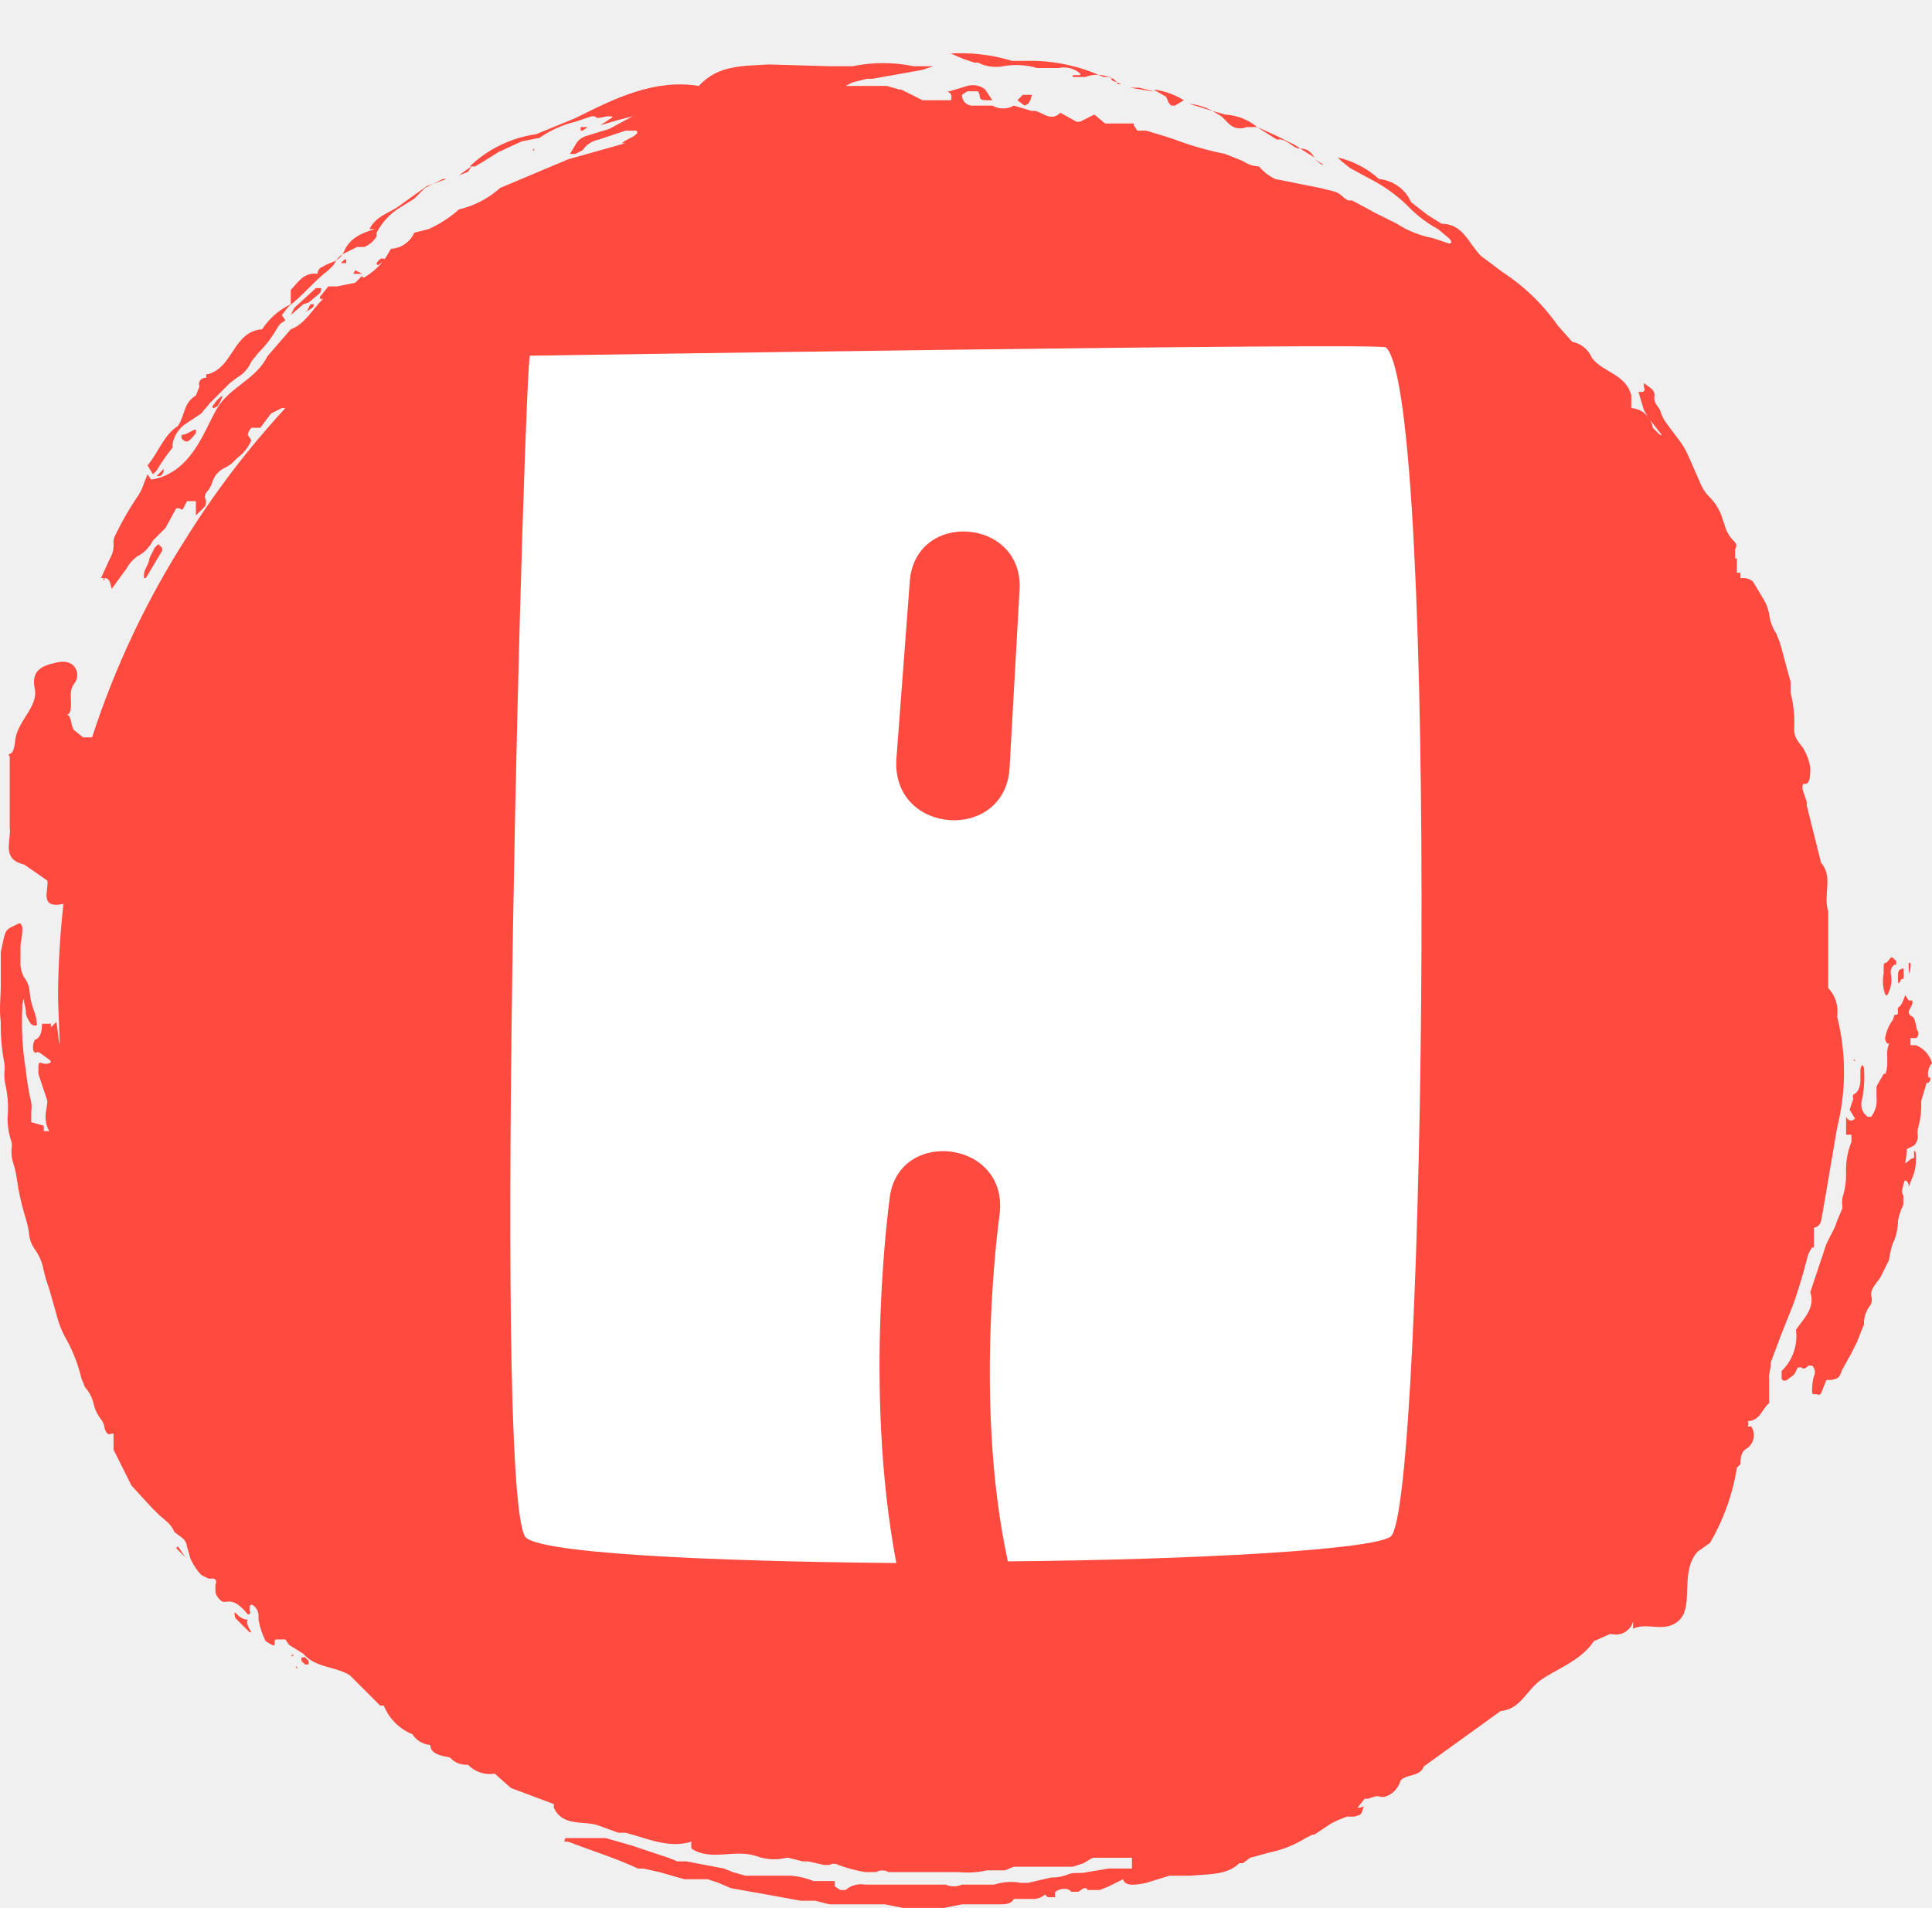
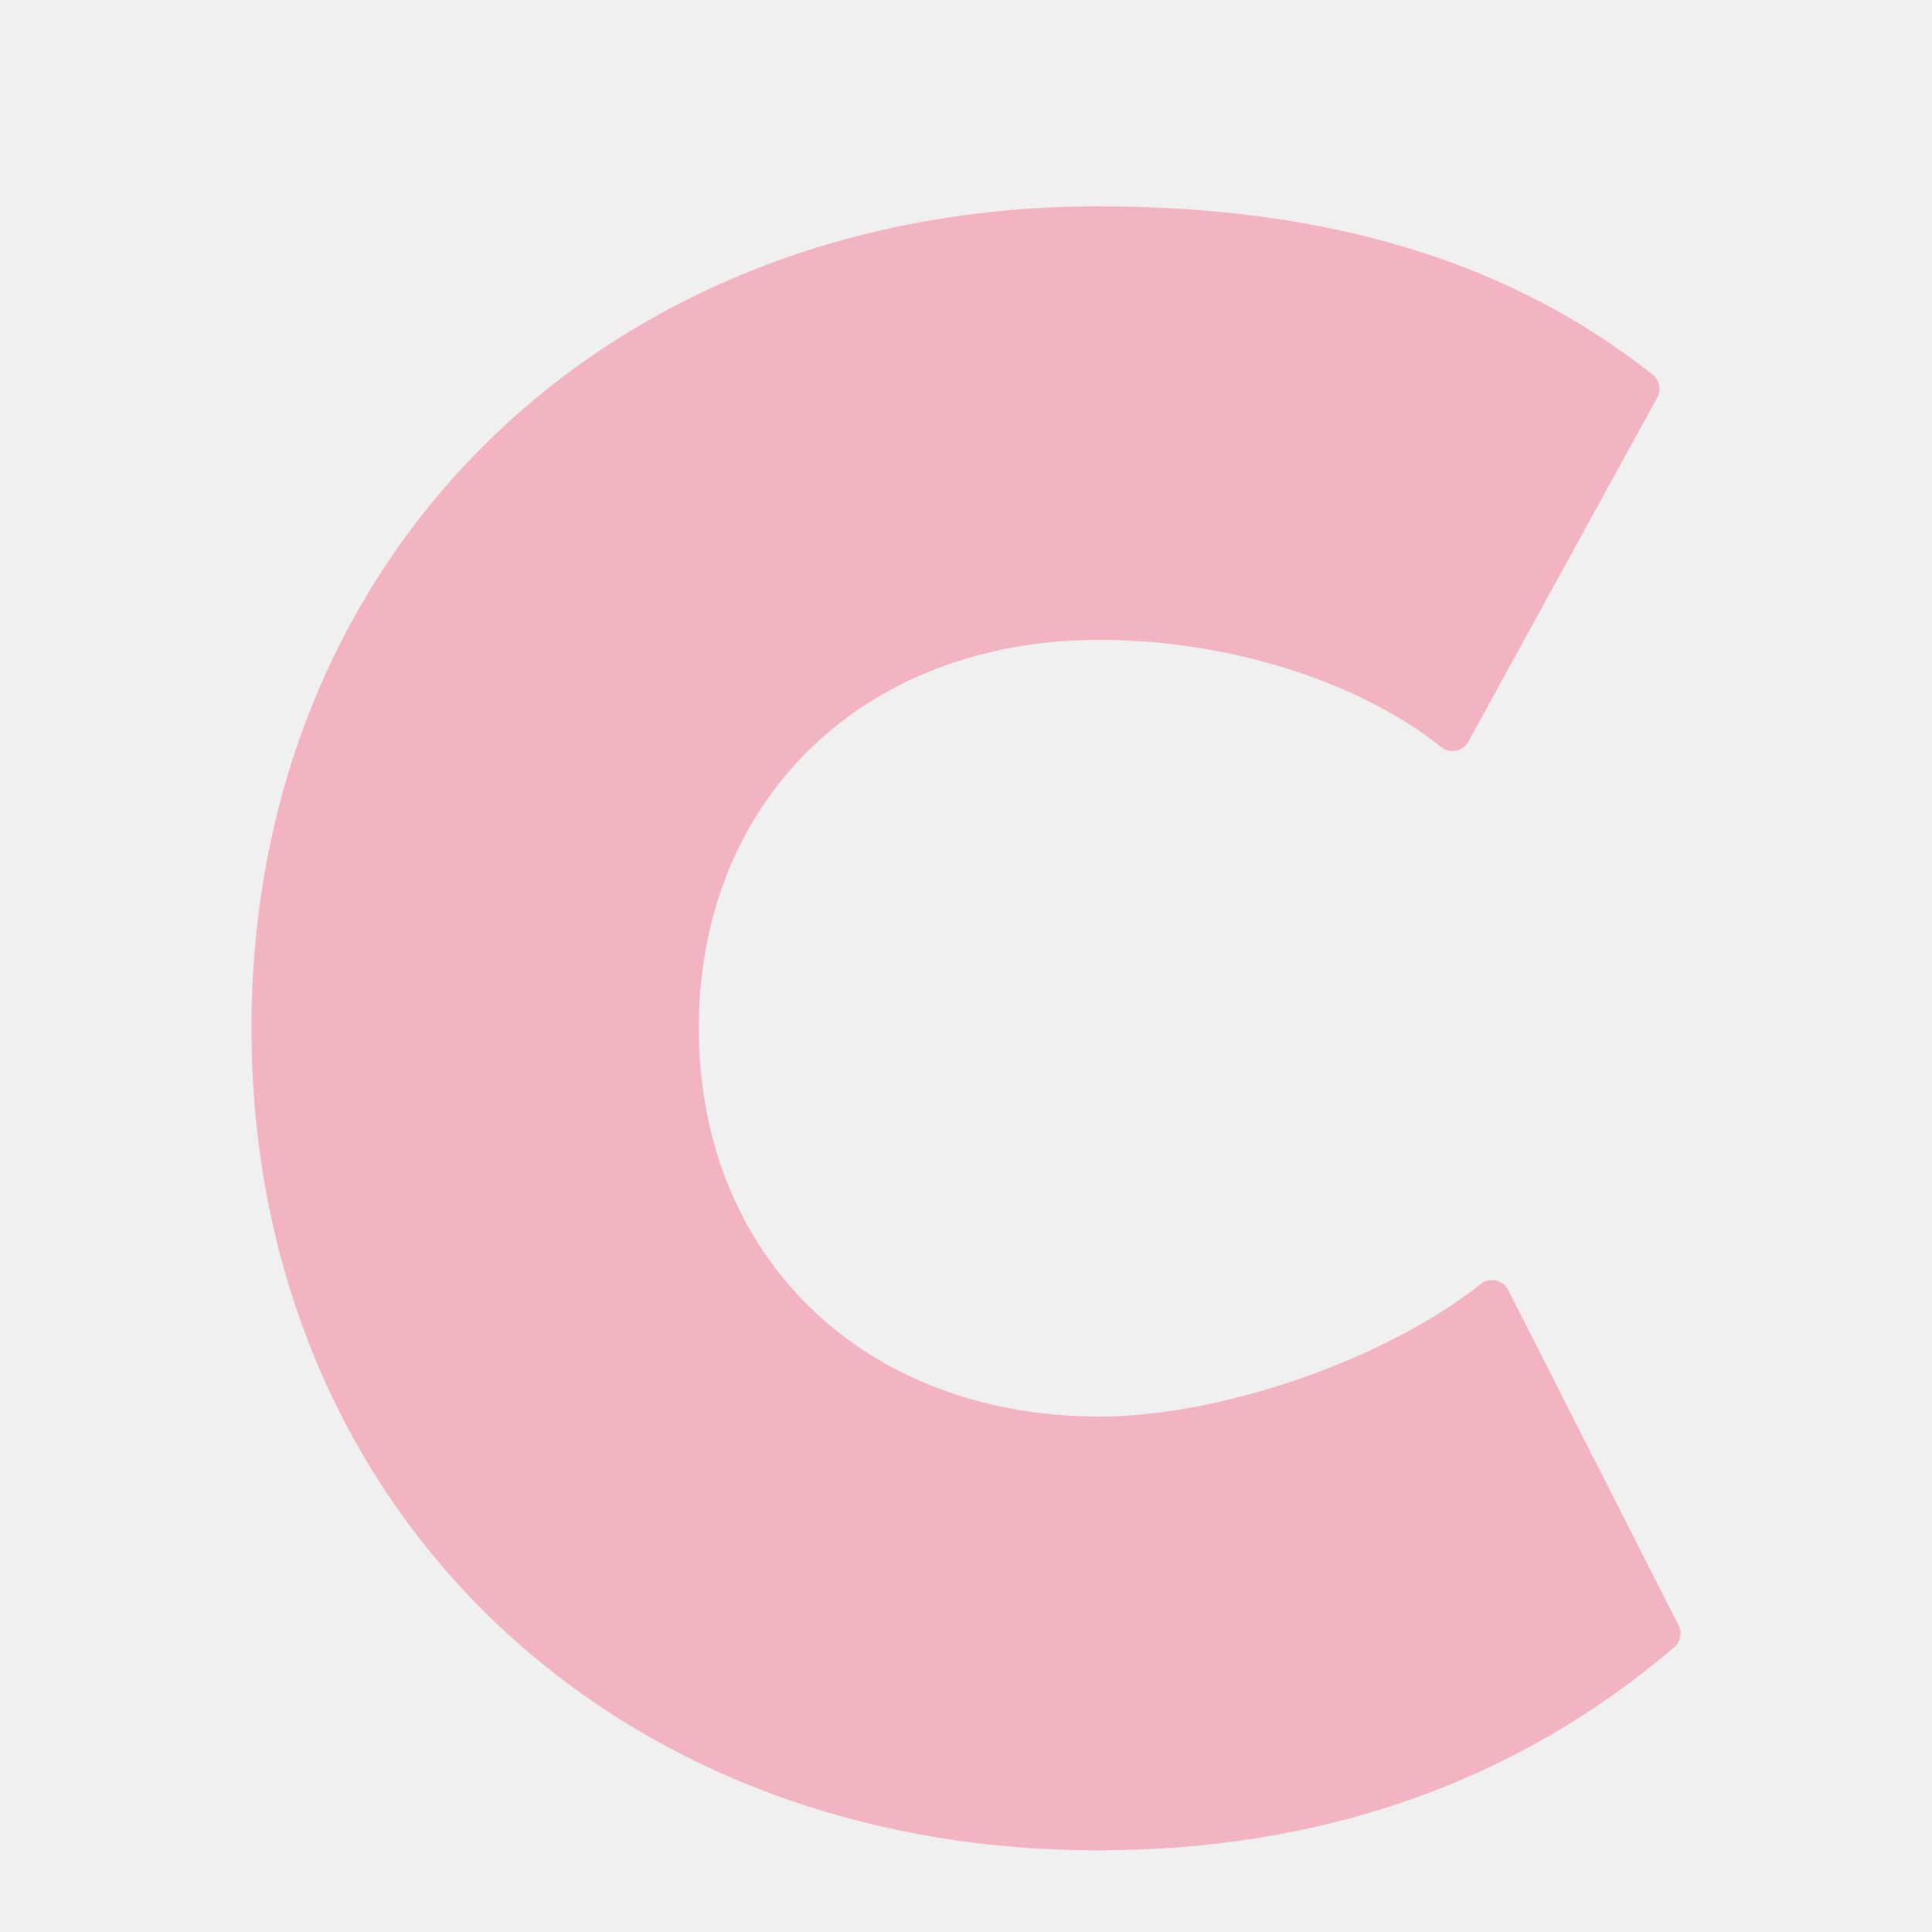
- <svg xmlns="http://www.w3.org/2000/svg" width="308.761" height="304.916" viewBox="0 0 106.008 104.687" class="css-1j8o68f" version="1.1" id="svg23">
-   <defs id="SvgjsDefs2684" />
-   <g id="SvgjsG2685" featurekey="rootContainer" transform="matrix(0.9820593,0,0,0.9820593,-0.05456052,0)" fill="#ff4a3f">
-     <g id="g17">
-       <path d="M19.8 15.3h.5l-.4-.2zm.5.1zm.8-.7c0 .1 0 .1.1.1l.4-.3c-.2-.1-.3-.1-.5.2zm.4-.2zm-4.1 2.3zm-.2.6l.3-.2c.1-.1.1-.2.1-.2h-.2l-.2.4c-.1-.1-.1 0 0 0zm2.2-2.9h-.1l-.2.2h.3zm-2.1 2.4l.6-.5c.1-.1.1-.2.1-.3h-.3l-1.2 1.1-.2.4.7-.6zm-1.1.8z" id="path3" />
-       <path d="M9.7 25v-.2a1.7 1.7 0 0 1 .7-1.1l.9-.6.5-.6.7-.7.4-.4.4-.3a1.9 1.9 0 0 0 .8-.9l.4-.5a5.9 5.9 0 0 0 1-1.3l.2-.3.3-.2-.2-.3.4-.5c.8-.6 1.4-1.4 2.2-2l.3-.3a1.4 1.4 0 0 1 .5-.6l.8-.4h.4a1.4 1.4 0 0 0 .7-.6V13a3.5 3.5 0 0 1 1.3-1.4l.8-.5.2-.2.4-.4 1-.5h.2l-1.1.4-1.4 1c-.6.5-1.4.6-1.8 1.4h.3c-.7.2-1.4.5-1.7 1.2s-.8.6-1.2.9a.4.4 0 0 0-.3.4c-.8-.1-1.1.5-1.5.9v.8a3.9 3.9 0 0 0-1.6 1.4c-1.6.1-1.6 2.1-3 2.5h-.1a.2.2 0 0 0 0 .2c-.3 0-.5.2-.4.5l-.2.5c-.7.4-.6 1.1-1 1.7-.8.5-1.1 1.5-1.7 2.2l.3.5.2-.2a11.6 11.6 0 0 1 .9-1.3zM53.9 3.3l.6.2h.2a2.2 2.2 0 0 0 1.4.2 4.1 4.1 0 0 1 1.9.1h1.2a1.4 1.4 0 0 1 1.2.3.1.1 0 0 1 0 .1H60a.1.1 0 0 0 0 .1h.7a1.8 1.8 0 0 1 1.3 0c.2 0 .1.1.2.2l.5.2h-.2c-.2-.4-.5-.4-.8-.4a9.7 9.7 0 0 0-4.3-.9h-.8A9.8 9.8 0 0 0 53 3h.2zm7.3 3.1zM50.3 4.7zm10.9 1.7h.2-.2zM19 14.7zm32.1-10zm17.6 2.2a.9.9 0 0 0 1 .2h.6a3.1 3.1 0 0 0-1.8-.7l-.7-.2.5.3zm-3.4-1.3c0 .1.1.2.2.3h.2l.5-.3a4.2 4.2 0 0 0-1.7-.6l.7.4zm7.4 2.7l.8.5c-.2-.3-.4-.5-.8-.5z" id="path5" />
-       <path d="M99 76.1l.6-1.6.6-1.5c.2-.5.6-1.8.8-2.6a1.7 1.7 0 0 1 .3-.7h.1v-1.1c.5-.1.4-.6.5-.9l.8-4.7a12.7 12.7 0 0 0 0-6.2 1.9 1.9 0 0 0-.5-1.6v-4.3c-.3-.9.3-1.9-.4-2.7L101 45a.4.4 0 0 0 0-.2l-.2-.6a.5.5 0 0 1 0-.4h.1c.3 0 .3-.5.3-.9a3 3 0 0 0-.4-1.1l-.3-.4a1.1 1.1 0 0 1-.2-.7 6.7 6.7 0 0 0-.2-2v-.6c-.2-.7-.4-1.5-.6-2.2l-.2-.5a2.5 2.5 0 0 1-.4-1.1 2.5 2.5 0 0 0-.3-.8l-.6-1a.8.8 0 0 0-.6-.2h-.1V32h-.2v-.8H97V31a.4.4 0 0 0 0-.1v-.2c.1-.2.1-.3-.1-.5a1.8 1.8 0 0 1-.4-.6l-.2-.6a2.9 2.9 0 0 0-.7-1.2 2.2 2.2 0 0 1-.5-.7l-.7-1.6a4.3 4.3 0 0 0-.6-1l-.6-.8a2.4 2.4 0 0 1-.4-.8l-.2-.3a.6.6 0 0 1-.1-.5.5.5 0 0 0-.2-.4l-.4-.3v.2c.1.2 0 .3-.1.3h-.2l.3 1 .3.5.7.9h-.1l-.2-.2-.2-.2a1.3 1.3 0 0 0-1.2-1.1v-.7c-.3-1.2-1.6-1.3-2.2-2.1a1.5 1.5 0 0 0-1.1-.9l-.8-.9a11.3 11.3 0 0 0-3.1-3l-.8-.6-.4-.3c-.7-.7-1-1.8-2.2-1.8l-.8-.5-.9-.7a2.2 2.2 0 0 0-1.8-1.3 5.1 5.1 0 0 0-2.3-1.2l.2.2.5.4 1.3.7a8.5 8.5 0 0 1 2.1 1.6 6.8 6.8 0 0 0 1.5 1.1l.6.5c.1.1.2.2.1.3H81l-.9-.3a5.6 5.6 0 0 1-2-.8l-1.2-.6-1.3-.7h-.2c-.3-.1-.4-.4-.8-.5l-.8-.2-2.5-.5a2.6 2.6 0 0 1-.9-.7 1.7 1.7 0 0 1-.9-.3l-1-.4a18.1 18.1 0 0 1-2.8-.8l-.6-.2-1-.3h-.5l-.2-.3v-.1h-1.6l-.6-.5-.4.2-.4.2h-.2l-.9-.5c-.6.6-1.1-.2-1.6-.1l-1-.3a1.2 1.2 0 0 1-1.2 0h-1.2a.6.6 0 0 1-.5-.6l.3-.2h.6a.7.7 0 0 1 .1.3c0 .2.2.2.5.2h.2l-.4-.6a1.1 1.1 0 0 0-1-.2l-1 .3H53c.3.2.2.3.2.5h-1.6l-.4-.2-.8-.4h-.1l-.7-.2h-2.3l.4-.2.8-.2h.3l1.7-.3 1.1-.2.6-.2h-1.1a8.4 8.4 0 0 0-3.4 0h-1.3L43 3.6c-1.4.1-2.8 0-3.9 1.2-2.5-.4-4.7.7-6.9 1.8l-2.2.9a6.7 6.7 0 0 0-3.7 1.8h.3l.5-.3.8-.5 1.3-.6 1-.2a6 6 0 0 1 2-.9l.9-.3h.2c.1.2.5 0 .7 0h.2c.1 0 .1.1 0 .1l-.6.4 1-.3.8-.2-1.3.7-1.3.4a1 1 0 0 0-.6.5l-.3.5h.3l.4-.2a1.4 1.4 0 0 1 .9-.6l1.5-.5h.5a.1.1 0 0 1 .1.2c-.2.2-.6.3-.8.5h.2l-3.2.9-3.8 1.6a5.2 5.2 0 0 1-2.3 1.2 6.6 6.6 0 0 1-1.7 1.1l-.8.2a1.5 1.5 0 0 1-1.3.9l-.3.5a3.7 3.7 0 0 1-1.2 1.1h-.1v-.1l-.2.2-.2.2-1 .2h-.5l-.4.5c-.1.1-.1.2 0 .2h.1c-.6.6-1 1.4-1.8 1.7L15 19.9c-.6 1.2-1.8 1.6-2.6 2.6s-1.4 3.9-3.9 4.3l-.2-.3-.2.5a2.7 2.7 0 0 1-.4.8 16.9 16.9 0 0 0-1.2 2.1.8.8 0 0 0-.1.5 1.4 1.4 0 0 1-.2.8l-.5 1.1h.2c.3 0 .3.3.4.6l.8-1.1a2.2 2.2 0 0 1 .6-.7 2 2 0 0 0 .9-.9l.3-.3.4-.4.6-1.1h.2c.1.1.1.1.2 0l.2-.4h.5v.8l.5-.5a.5.5 0 0 0 0-.5.4.4 0 0 1 .1-.3 1.5 1.5 0 0 0 .3-.5 1.3 1.3 0 0 1 .8-.9l.3-.2.3-.3a2.4 2.4 0 0 0 .8-1l-.2-.3c0-.1.1-.3.2-.4h.5l.6-.8.6-.3h.2a48.8 48.8 0 0 0-5.5 7.2h-.1.1a48.4 48.4 0 0 0-5.3 11.2h-.5l-.5-.4c-.2-.2-.1-.7-.4-.9h.1c.3-.5-.1-1.2.3-1.7s.1-1.4-.9-1.2-1.5.5-1.3 1.5-1 1.8-1.1 2.9-.5.5-.3.9v3.9c.1.8-.5 1.8.8 2.1l1.3.9c.1.5-.5 1.6.9 1.3a49.2 49.2 0 0 0-.3 5c0 1.1.1 2.2.1 3.3v-.4c-.1-.4-.1-.8-.2-1.3l-.3.3v-.2h-.5c0 .5-.1.8-.4.9a.9.9 0 0 0-.1.5c0 .1.1.3.2.2s.4.2.7.4-.2.3-.4.2-.2.1-.2.3v.3l.5 1.5c0 .3-.1.6-.1.9a1.7 1.7 0 0 0 .2.8h-.3v-.3l-.7-.2v-.6a1.5 1.5 0 0 0 0-.5 14.6 14.6 0 0 1-.3-1.8 16.6 16.6 0 0 1-.2-3.5.9.9 0 0 1 .1-.5v.2a2.9 2.9 0 0 1 .1.5.8.8 0 0 0 .1.4c.1.2.2.4.4.4s.1-.1.1-.2a2.1 2.1 0 0 0-.1-.5 4.2 4.2 0 0 1-.3-1.3 1.5 1.5 0 0 0-.3-.7 1.6 1.6 0 0 1-.2-.9v-.8c0-.3.1-.6.1-.9a.5.5 0 0 0-.1-.4h-.1c-.8.4-.7.2-1 1.6V55c0 .7-.1 1.4 0 2.1a10.8 10.8 0 0 0 .2 2.3 1.8 1.8 0 0 1 0 .5 3.1 3.1 0 0 0 .1.9 5.9 5.9 0 0 1 .1 1.3 3.9 3.9 0 0 0 .2 1.7 1.2 1.2 0 0 1 0 .4 2.1 2.1 0 0 0 .1.8 4.9 4.9 0 0 1 .2.9 14 14 0 0 0 .5 2.2 5 5 0 0 1 .2 1 1.7 1.7 0 0 0 .3.7 2.9 2.9 0 0 1 .5 1.2 8.5 8.5 0 0 0 .3 1l.4 1.4a5.4 5.4 0 0 0 .6 1.5 8.5 8.5 0 0 1 .8 2.1l.2.5a2.1 2.1 0 0 1 .5 1 2.1 2.1 0 0 0 .4.8 1 1 0 0 1 .2.5c.1.3.2.4.4.3h.1v.9l.5 1 .5 1 1.1 1.2.4.4c.3.3.7.5.9 1l.4.3a.7.7 0 0 1 .3.5l.2.7a3.3 3.3 0 0 0 .6.9l.4.2h.3a.2.2 0 0 1 .1.3 2.5 2.5 0 0 0 0 .5.9.9 0 0 0 .4.5h.2c.4-.1.8.2 1.2.7h.1c0-.1.1-.1 0-.2v-.2c0-.1.1-.2.2-.1a.7.7 0 0 1 .3.6v.2a4.3 4.3 0 0 0 .4 1.2c.5.3.5.3.5.1s0-.2.2-.2h.4l.2.3.8.5c.7.8 1.8.7 2.6 1.2l1.7 1.7h.2a2.9 2.9 0 0 0 1.6 1.6 1.3 1.3 0 0 0 1 .6c0 .5.6.6 1.1.7a1.2 1.2 0 0 0 .8.4h.2a1.7 1.7 0 0 0 1.5.5l.9.8 2.4.9v.2c.5 1.1 1.7.7 2.5 1l1.1.4h.4c1.2.3 2.4.9 3.7.5a.7.7 0 0 0 0 .4c1.1.7 2.4 0 3.6.4a2.9 2.9 0 0 0 1.7.1h.1l.8.2h.3l.9.2h.3a.5.5 0 0 1 .5 0 7.9 7.9 0 0 0 1.5.4h.6a.7.7 0 0 1 .7 0h3.9a5 5 0 0 0 1.6-.1h1l.5-.2H60l.6-.2.5-.3h2.2v.6H62l-1.2.2c-.4.1-.7 0-1 .1a2.4 2.4 0 0 1-1 .2l-1.3.3h-.4a3.1 3.1 0 0 0-1.5.1h-1.8a1.1 1.1 0 0 1-.9 0h-4.5a1.3 1.3 0 0 0-1.1.3H47l-.3-.2v-.3h-1.2a4.1 4.1 0 0 0-1.3-.3h-2.5l-.7-.2-.5-.2-2.1-.4h-.5l-.5-.2-2.1-.7-1.4-.4h-2.2c-.1 0-.1.1-.1.2h.2c1.3.5 2.6.9 3.9 1.5h.3l.9.2 1.4.4h1.3l.6.2.7.3 1.7.3 1.1.2 1.1.2h.8l.8.2h3.1l1 .2h2.3l1-.2H56c.4 0 .6-.1.7-.3h1a1 1 0 0 0 .8-.3c-.1.1 0 .1.1.2h.4v-.2c0-.1 0-.1.2-.2s.6-.1.7.1h.4l.3-.2c.2 0 .2 0 .2.1h.7l.5-.2.8-.4c.1.3.4.4 1.3.2l1.3-.4h1.2c.9-.1 2 0 2.7-.7h.2l.4-.3 1.1-.3a6.1 6.1 0 0 0 2-.8l.4-.2h.1l.9-.6.4-.2.5-.2h.4c.4-.1.4-.1.5-.4s0-.1-.2-.1h-.1l.4-.5h.2c.3-.1.5-.2.7-.1h.2a1.3 1.3 0 0 0 .9-.9c.3-.4 1.1-.2 1.3-.8l4.3-3.1c1.1-.1 1.4-1.1 2.2-1.7s2.3-1.1 3-2.2l.9-.4h.1a1 1 0 0 0 1.2-.7v.4c.8-.4 1.8.3 2.6-.5s0-2.7 1-3.8l.7-.5a12.1 12.1 0 0 0 1.5-4.2l.2-.2c0-.3 0-.7.4-.9a.9.9 0 0 0 .2-1.2h-.2a.3.3 0 0 0 0-.3c.7 0 .8-.7 1.2-1V77a.5.5 0 0 1 0-.2 3.8 3.8 0 0 0 .1-.7zM5.9 32.2z" id="path7" />
-       <path d="M26.4 9.3l-.3.2-.4.3.5-.2zm6.1-2h.1l.3-.2h-.4zm-2.6 1l-.1.1h.1v-.1zm-1.5 1.4zm1.3-.2zm-6.3 3.1zM9.2 26.2l-.4.4H9a.4.4 0 0 0 .2-.4zm3-3.5a2.1 2.1 0 0 0 .3-.6 1.5 1.5 0 0 0-.5.5c-.1.1-.1.2 0 .2zM11 24.2V24c-.2 0-.5.3-.8.3v.2c.3.3.4.2.8-.3zm3 66.2zM73.9 9.2h.1l-.5-.3zm-2.5-1.4c.5-.1.8.4 1.2.5h.1l-.3-.2-1-.5-1.1-.5.3.2zM52.8 3.1zm11.7 2h-.1l-1.2-.2h.5zm2 .7l1.3.4a3.3 3.3 0 0 0-1.3-.4zm-9 0a1 1 0 0 0 .2-.5h-.5l-.3.3.4.3zm9 1.6zM49.9 4.2zm2.9.7zM48.5 4zm13.8 2.1a.5.5 0 0 0 0 .1zm44.8 52.3h-.3V58h.3c.1 0 .2-.3.1-.4s-.1-.7-.3-.8a.3.3 0 0 1-.2-.3l.2-.4a.4.4 0 0 0 0-.2h-.2l-.2-.3c-.1.3-.2.6-.4.7a.5.5 0 0 0 0 .2c0 .1 0 .2-.1.2h-.1a1.1 1.1 0 0 1-.1.3 2.3 2.3 0 0 0-.4.9.4.4 0 0 0 .1.4h.1a1.7 1.7 0 0 0-.1.8v.4a1.8 1.8 0 0 1-.1.5h-.1l-.4.7v.6a1.5 1.5 0 0 1-.3 1.1h-.2l-.2-.2a.9.9 0 0 1-.1-.8 6.5 6.5 0 0 0 .1-1.7c0-.1-.1-.2-.1-.2a.5.5 0 0 0-.1.3v.6c0 .2-.1.6-.3.7s-.1.2-.1.3l-.2.6.3.5c-.2.2-.4.1-.5-.1v1h.3v.4a4.2 4.2 0 0 0-.3 1.4 3.3 3.3 0 0 0 0 .4 4 4 0 0 1-.2 1.3 2 2 0 0 0 0 .6l-.3.7a3.2 3.2 0 0 1-.3.7l-.3.6-.9 2.7c.3.9-.4 1.5-.8 2.1a2.7 2.7 0 0 1-.8 2.3v.4c0 .1.1.2.3.1l.4-.3.2-.4h.2c.1.1.2.1.4-.1h.2a.5.5 0 0 1 .1.6 2.9 2.9 0 0 0-.1.8c0 .1 0 .2.1.2h.2c.1.1.2 0 .3-.3l.2-.5h.3c.4-.1.4-.1.6-.6l.5-.9.3-.6.4-1a1.6 1.6 0 0 1 .3-1 .6.6 0 0 0 .1-.6c0-.2 0-.3.2-.6l.3-.4.5-1a4.7 4.7 0 0 1 .2-.9 3 3 0 0 0 .3-1.3 3.8 3.8 0 0 1 .3-.9v-.5c-.1-.2-.1-.2 0-.6s.1-.2.2-.2a.4.4 0 0 1 .1.3l.2-.5a2.3 2.3 0 0 0 .2-.9v-.3c0-.1 0-.3-.1-.3v.4c-.2 0-.3.2-.5.3a6.4 6.4 0 0 0 .1-.8l.4-.2a.7.7 0 0 0 .2-.6 1.4 1.4 0 0 1 0-.3 4.8 4.8 0 0 0 .2-1.4v-.2l.3-1h.1a.3.3 0 0 0 .1-.3h-.1a.9.9 0 0 1 .2-.8 1.5 1.5 0 0 0-.9-1zm-1.2 7.8zm-.2-9.9zm0 0zM9.1 30.8a.3.3 0 0 0 0-.2l-.2-.2-.2.2-.3.6c0 .3-.3.6-.3.9v.2h.1zm96.3 24.8h.1a1.7 1.7 0 0 0 .2-1.2.5.5 0 0 1 .2-.5h.1v-.2l-.2-.2h-.1c-.1.1-.2.3-.3.3s-.1.1-.1.3v.3a2.2 2.2 0 0 0 .1 1.2zM13.2 90.1c-.1 0 0 .2 0 .3l.8.8h.1c-.2-.3-.3-.6-.2-.7a.9.9 0 0 1-.5-.2zm.8.3zm92.3-35.7h.1a2 2 0 0 0 0-.6c-.3.1-.3.1-.3.6s.1.1.2 0z" id="path9" />
-       <path d="M106.7 62a.6.6 0 0 0 .1-.5c0-.1-.1-.2-.1-.1h-.2v.2c0 .4.1.5.2.4zm.1-8.2h-.1v.6a1 1 0 0 0 .1-.6zM17.1 92.6h-.2v.2l.2.2h.2v-.2zm86.6-33.3c0-.1 0-.1-.1-.1zM9.9 86.5l.5.5-.4-.6z" id="path11" />
-       <circle cx="10.5" cy="87.1" transform="rotate(-24.8 10.4 87.159)" id="circle13" />
-       <path d="M9.7 30.1h-.1v.2-.2h.1zm83.2-6.6l-.2-.3h-.1zm-14.7 77.1zM5.9 32.2zm-.1.2a.3.3 0 0 0 .1-.2v.2zm1.9-4.9zM61.5 2.4zm42.8 58.2v.1-.1zM16.4 92.5h-.1c.1.1.2 0 .1-.1zm.2.7h.1l-.1-.1v.1zm73.9-71.3zm15.2 34.4zM14.6 91.7zm92.1-37zm-.8 11.4zM34.6 0z" id="path15" />
-     </g>
-   </g>
-   <g id="SvgjsG2686" featurekey="nameFeature-0" transform="matrix(2.284354,0,0,2.284354,27.98006,-5.60952)" fill="#ffffff">
-     <path d="M9.6 16.48 l-0.32 4.24 c-0.08 1.8 2.6 1.96 2.72 0.2 l0.24 -4.28 c0.12 -1.76 -2.56 -1.96 -2.64 -0.16 z M0.48 11 l0 0 c0.04 0 20.48 -0.32 20.56 -0.2 c1.28 1.12 0.96 27.8 0.12 28.56 c-0.4 0.32 -4.64 0.56 -9.2 0.6 c-0.84 -3.84 -0.2 -8.32 -0.2 -8.32 c0.24 -1.8 -2.44 -2.12 -2.64 -0.4 c0 0.04 -0.64 4.52 0.16 8.76 c-4.56 -0.04 -8.68 -0.24 -8.92 -0.64 c-0.8 -1.44 0 -28.28 0.12 -28.36 z" id="path20" />
-   </g>
+ <svg xmlns="http://www.w3.org/2000/svg" width="200px" height="200px" viewBox="0 0 128 128" aria-hidden="true" role="img" class="iconify iconify--noto" preserveAspectRatio="xMidYMid meet">
+   <path d="M111.21 107.69L99.92 85.46c-.16-.32-.46-.55-.81-.63s-.71.01-.99.23c-6.32 5.01-17.18 8.79-25.27 8.79c-15.63 0-26.55-10.58-26.55-25.73s10.92-25.73 26.55-25.73c8.46 0 17.14 2.72 22.64 7.11c.27.22.64.3.98.24c.34-.07.64-.29.81-.6l12.52-22.81c.28-.51.15-1.15-.31-1.51c-9.47-7.5-21.49-11.15-36.75-11.15c-32.5 0-56.08 22.91-56.08 54.46c0 31.56 23.58 54.46 56.08 54.46c14.87 0 27.72-4.52 38.18-13.45c.42-.36.54-.96.29-1.45z" fill="#f2b4c0" />
</svg>
